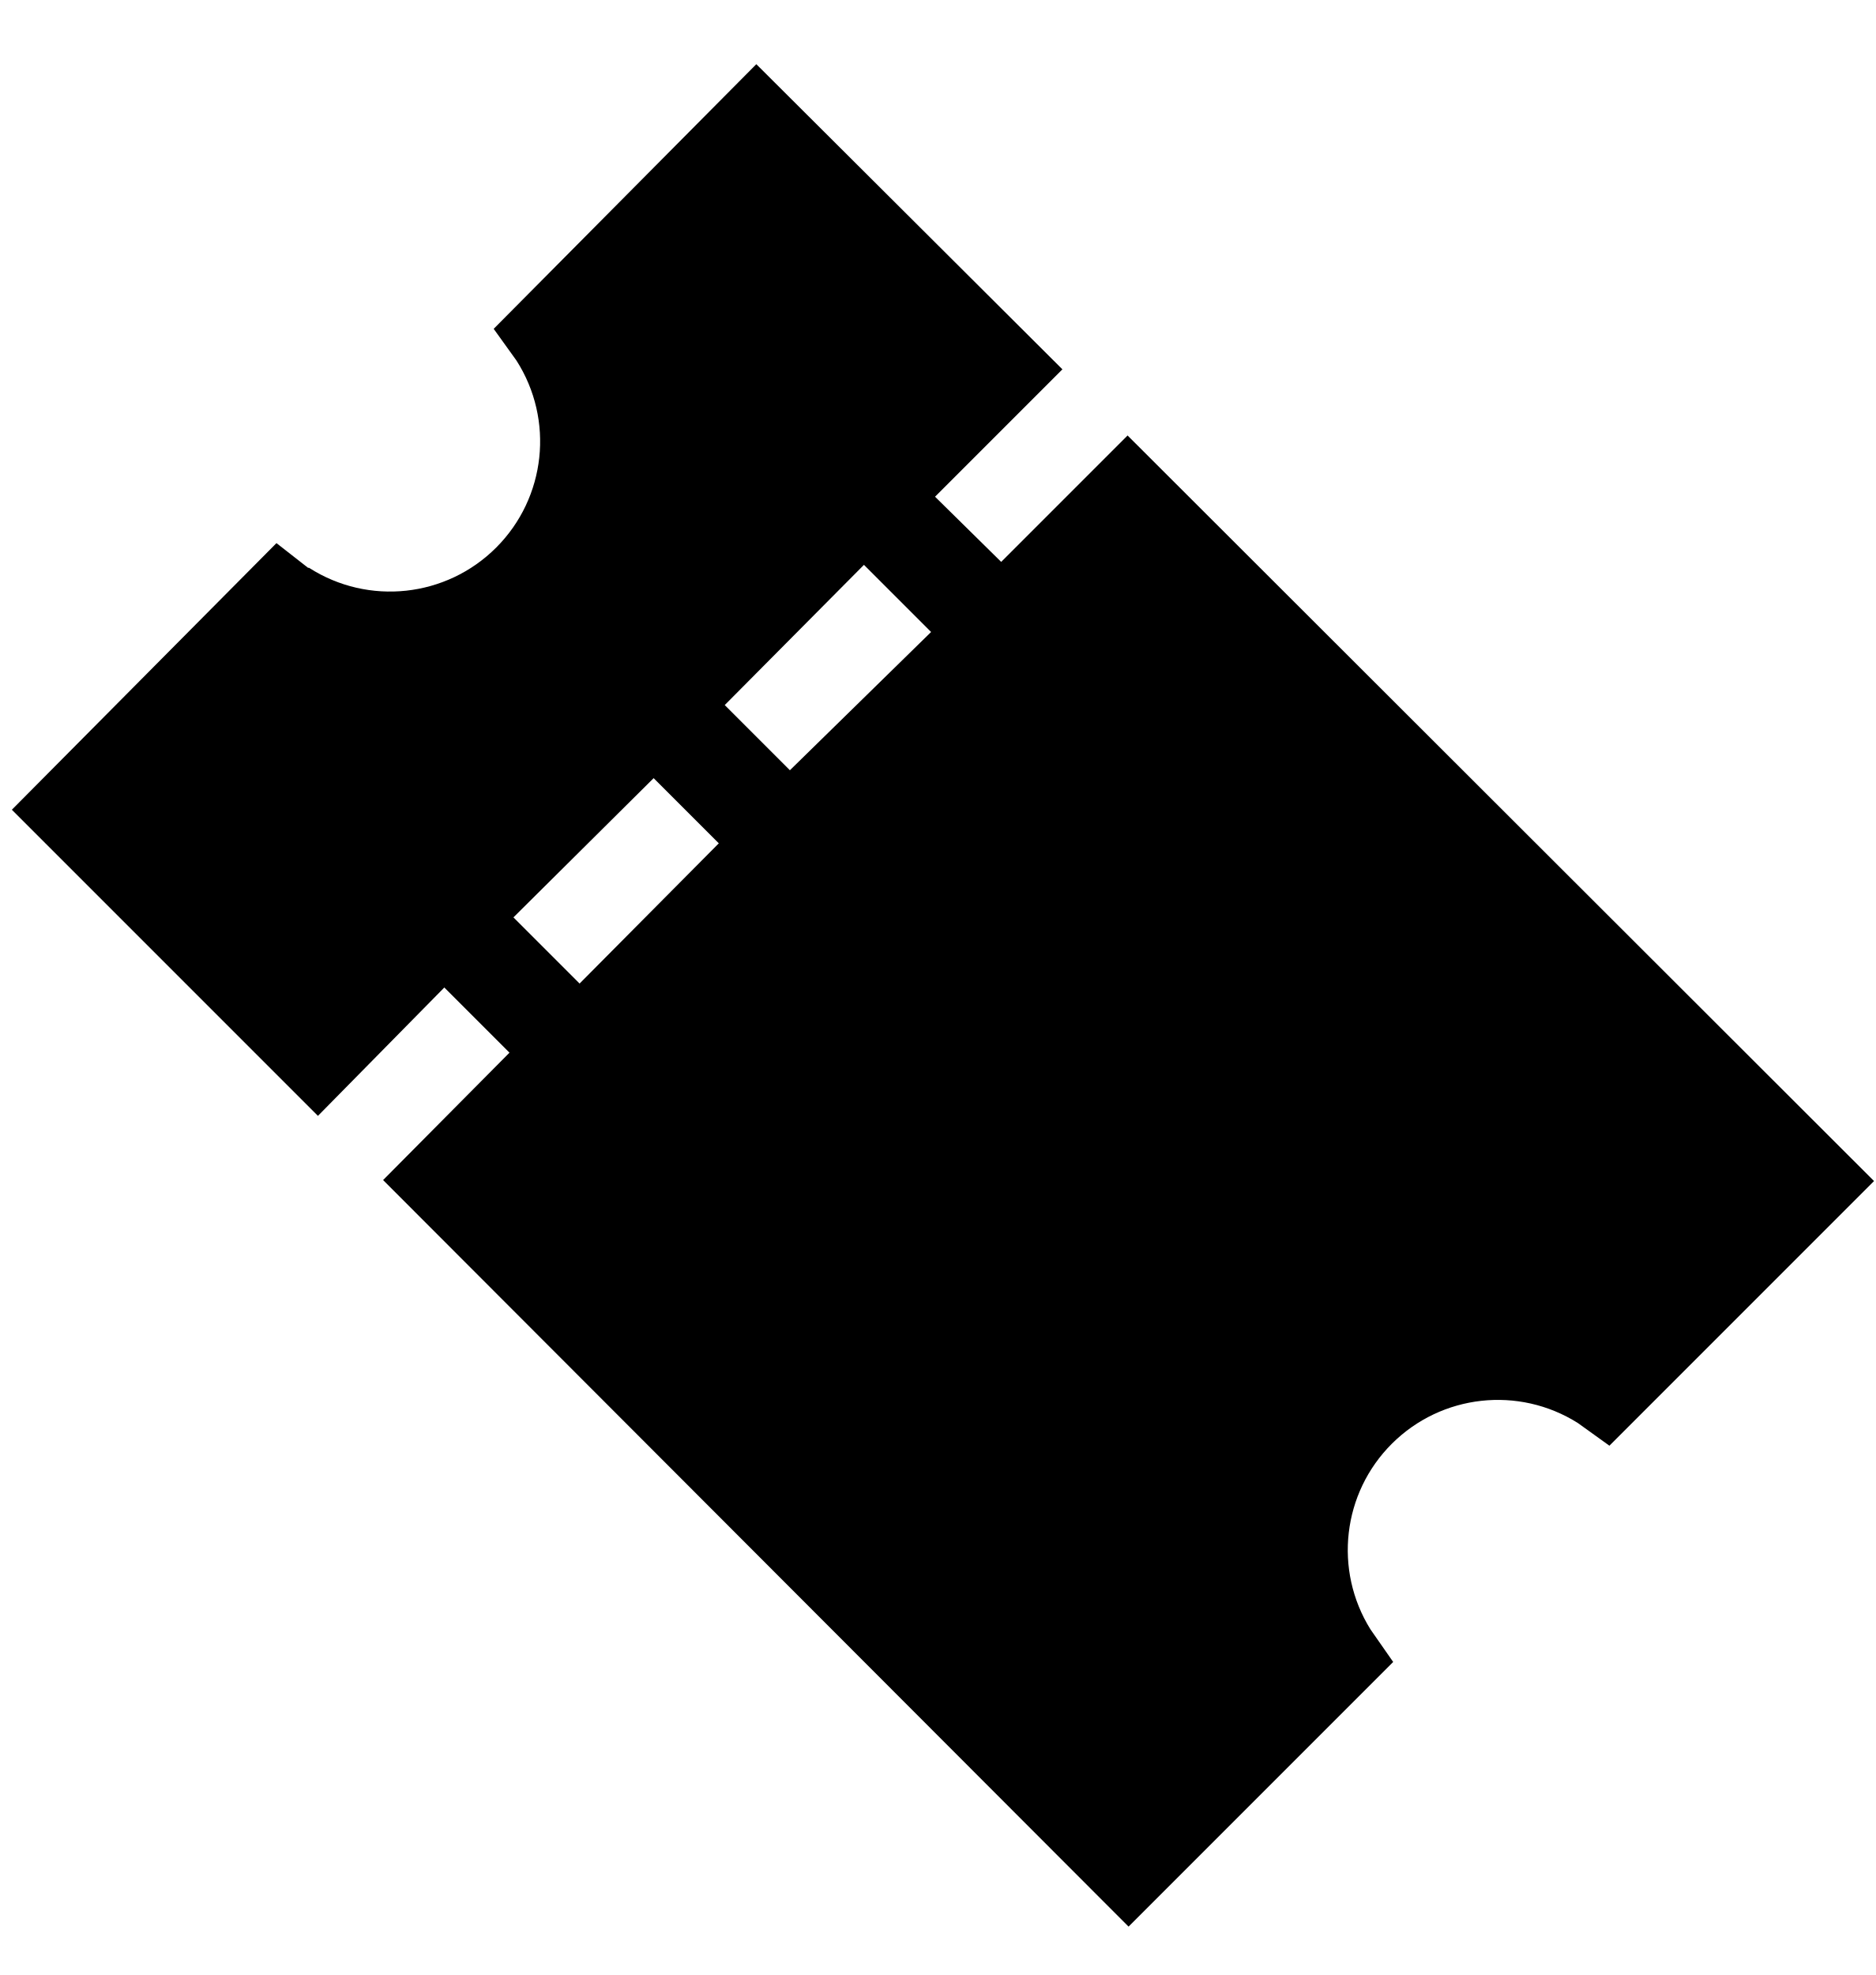
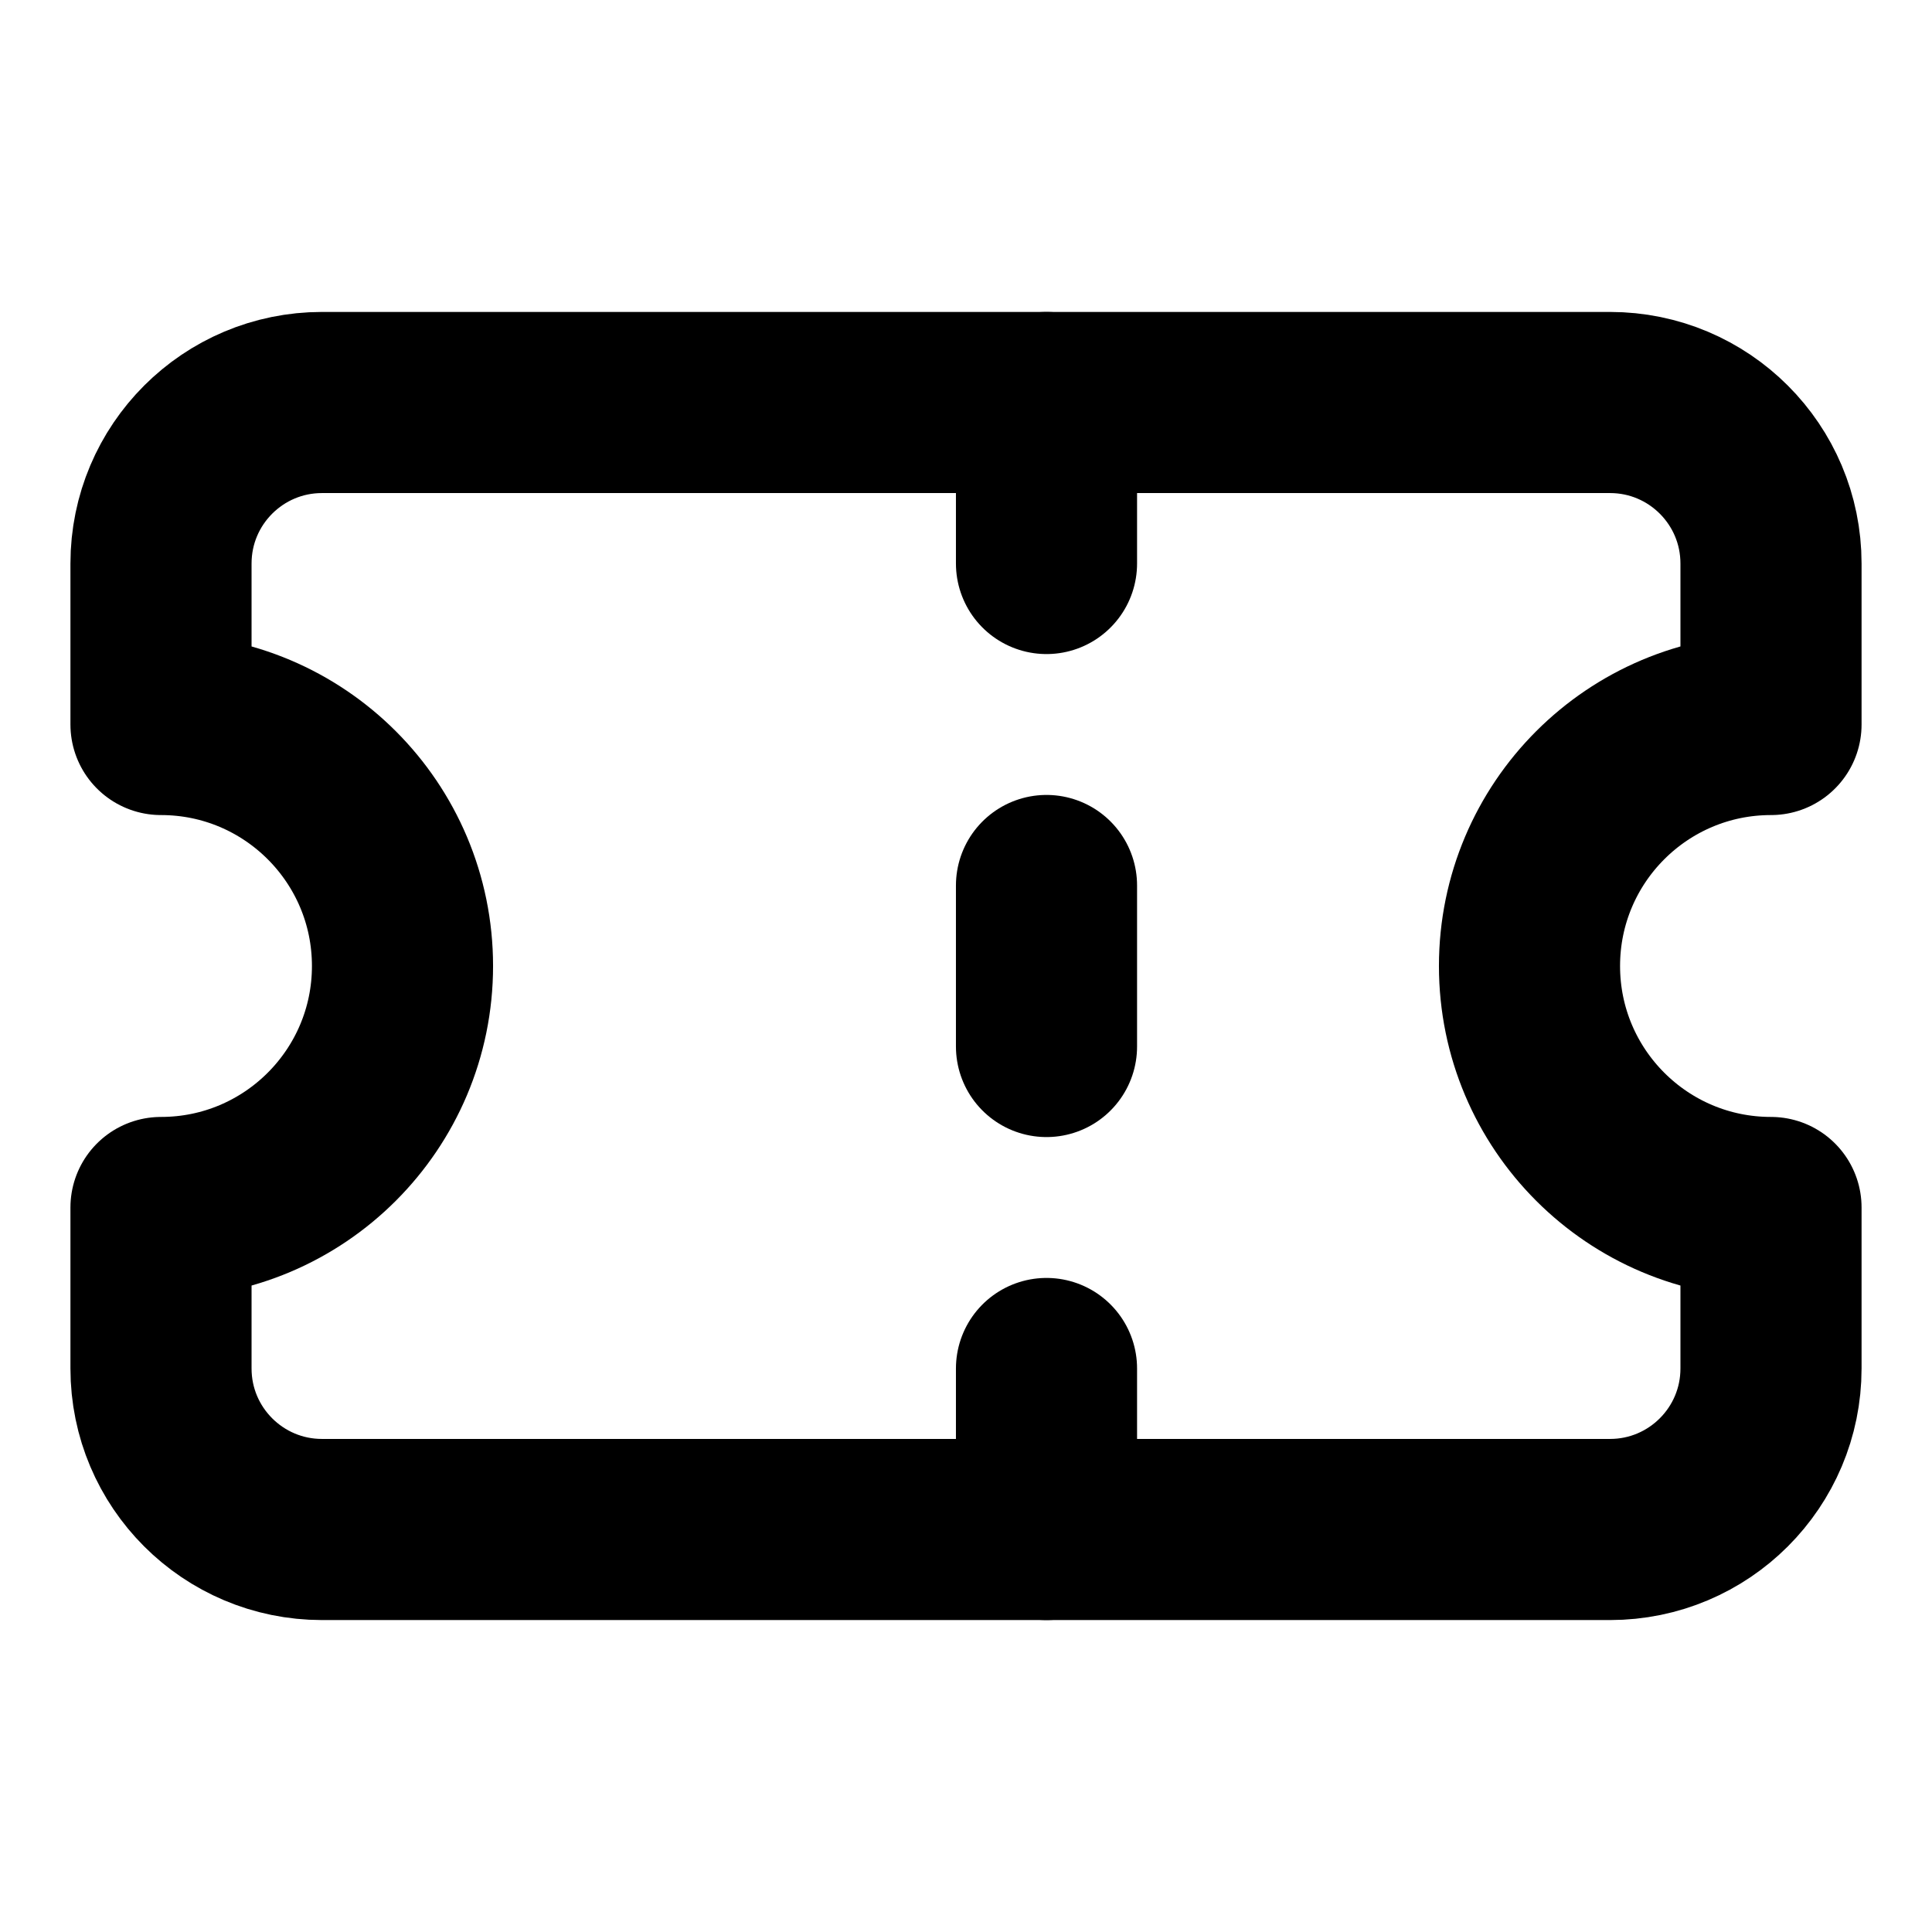
- <svg xmlns="http://www.w3.org/2000/svg" viewBox="0 0 19 20" aria-hidden="true">
-   <path fill="currentColor" clip-rule="evenodd" d="M3.12 5.75 2.8 5.5.12 8.2l3.1 3.1L4.5 10l.66.66-1.28 1.29 7.55 7.56 2.68-2.68-.23-.33a1.52 1.52 0 0 1 2.1-2.09l.32.23 2.68-2.68-7.56-7.55-1.28 1.28-.67-.66 1.29-1.29L7.66.65 5 3.33l.23.32a1.52 1.52 0 0 1-2.1 2.1Zm5.64-.02.67.67L8 7.8l-.66-.66 1.41-1.42ZM6.62 7.88l.66.66-1.41 1.42-.67-.67 1.42-1.41Z" fill-rule="evenodd" />
+ <svg xmlns="http://www.w3.org/2000/svg" viewBox="0 0 24 24" fill="none" aria-hidden="true">
+   <path stroke="currentColor" stroke-width="2.25" stroke-linecap="round" stroke-linejoin="round" d="M2 9a3 3 0 0 1 0 6v2a2 2 0 0 0 2 2h16a2 2 0 0 0 2-2v-2a3 3 0 0 1 0-6V7a2 2 0 0 0-2-2H4a2 2 0 0 0-2 2Z" />
+   <path stroke="currentColor" stroke-width="2.25" stroke-linecap="round" stroke-linejoin="round" d="M13 5v2" />
+   <path stroke="currentColor" stroke-width="2.25" stroke-linecap="round" stroke-linejoin="round" d="M13 17v2" />
+   <path stroke="currentColor" stroke-width="2.25" stroke-linecap="round" stroke-linejoin="round" d="M13 11v2" />
</svg>
